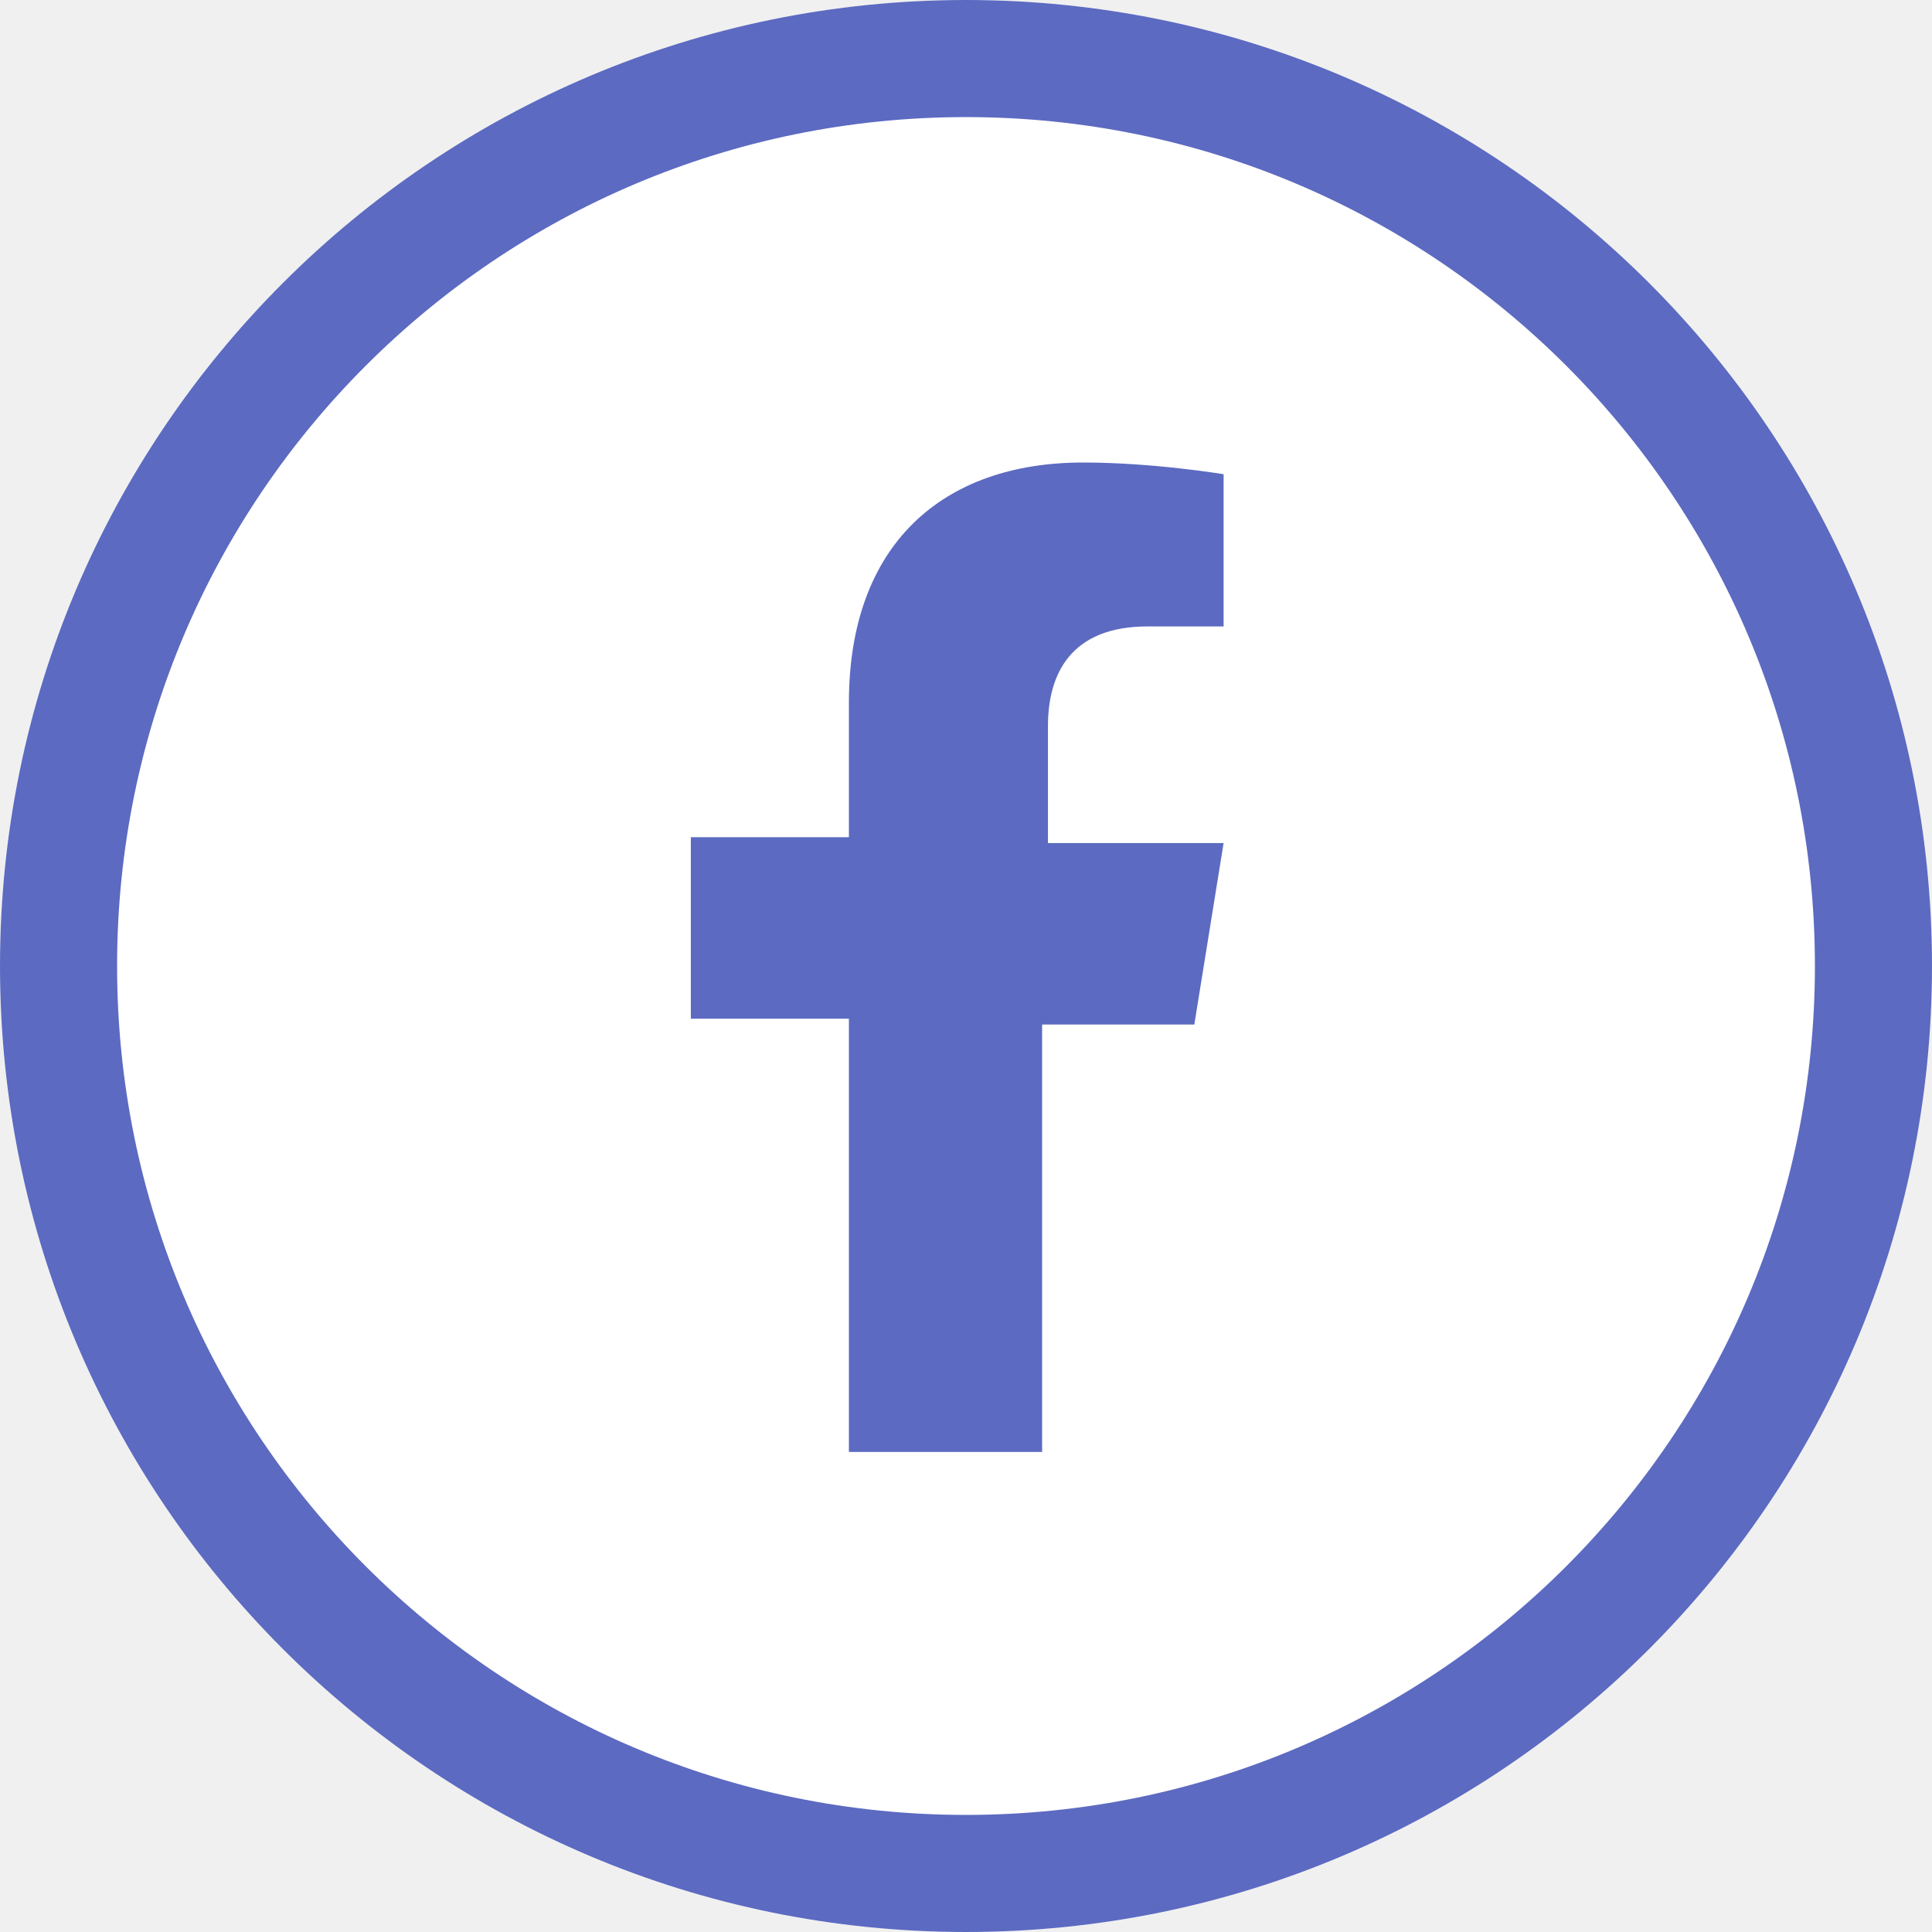
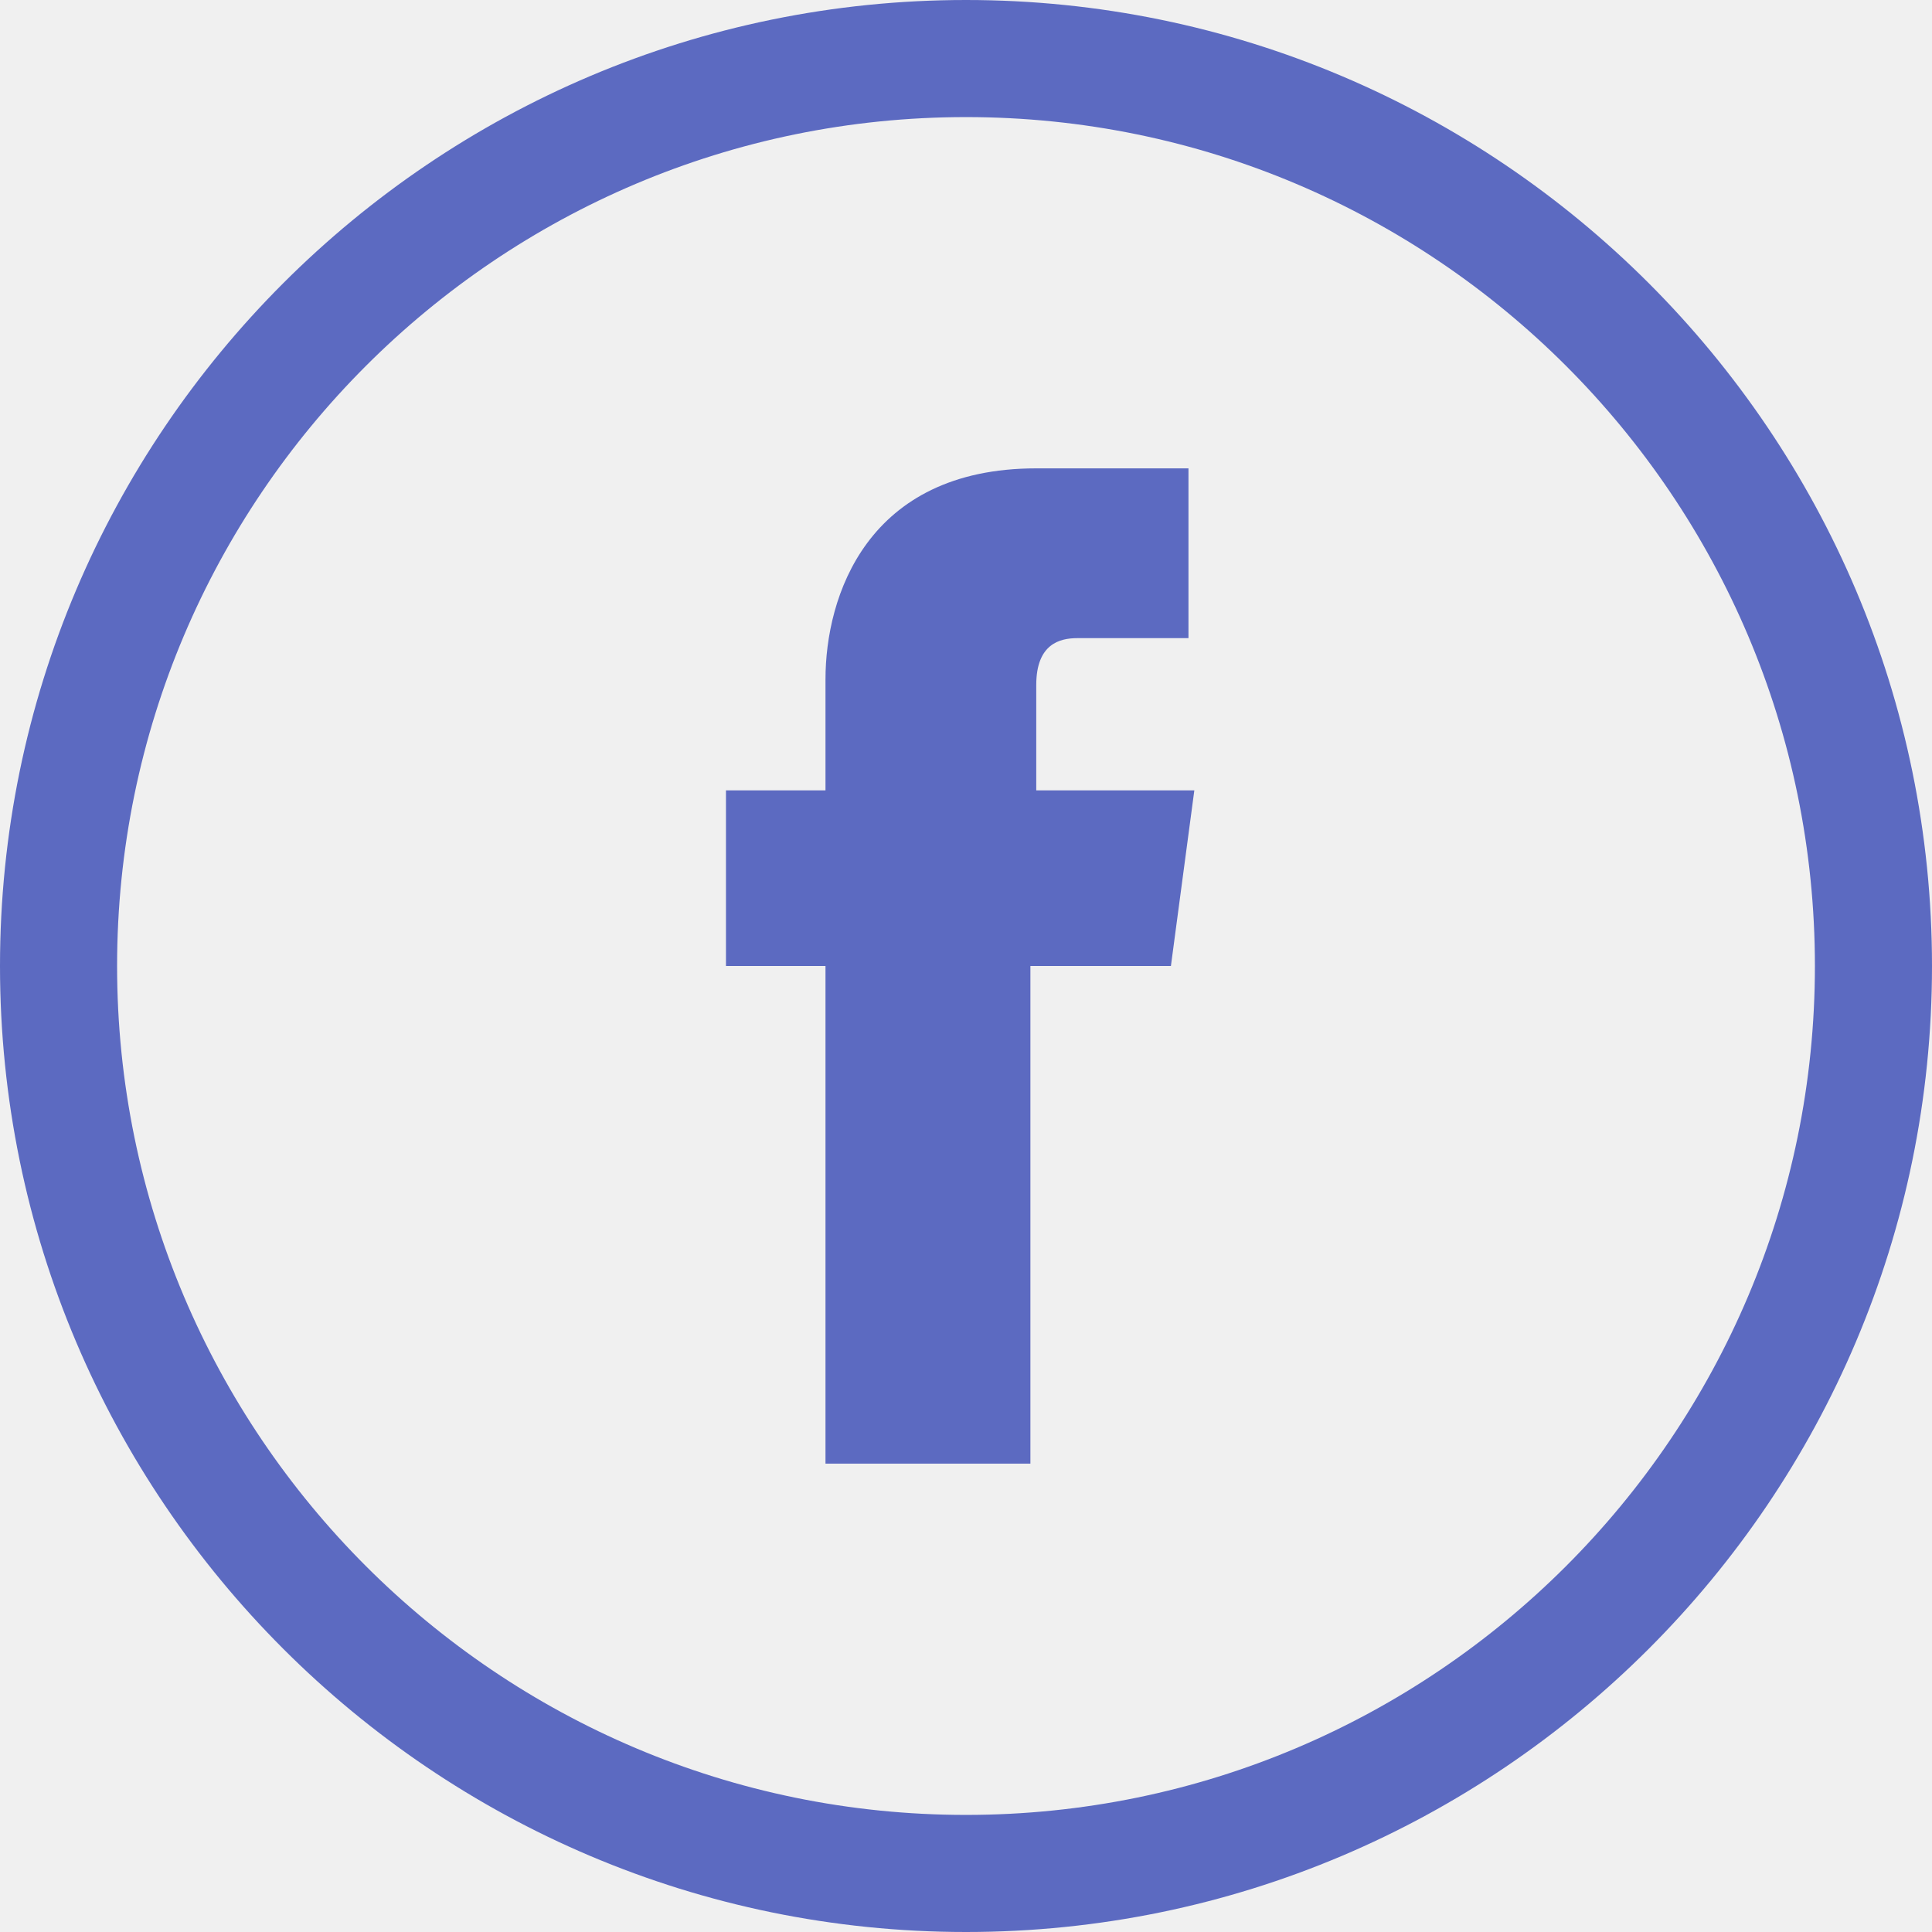
<svg xmlns="http://www.w3.org/2000/svg" version="1.1" id="btn-facebook" x="0px" y="0px" width="33px" height="33px" viewBox="0 0 33 33" style="enable-background:new 0 0 33 33;" xml:space="preserve">
  <style type="text/css">
- 	.st0{fill:#FFFFFF;}
- 	.st1{fill:none;stroke:#5C6AC1;stroke-width:2;}
- 	.st2{enable-background:new    ;}
- 	.st3{fill:#5C6AC1;}
+ 	.st0{fill:#5C6AC1;}
</style>
-   <g id="Ellipse_828">
-     <circle class="st0" cx="16.5" cy="16.5" r="16.5" />
-     <circle class="st1" cx="16.5" cy="16.5" r="15.5" />
-   </g>
-   <g class="st2">
-     <path class="st3" d="M17.8,17.4v7.4h-3.3v-7.4h-2.7v-3.1h2.7V12c0-2.7,1.6-4.1,4-4.1c1.2,0,2.4,0.2,2.4,0.2v2.6h-1.3   c-1.3,0-1.7,0.8-1.7,1.7v2h3l-0.5,3.1H17.8z" />
-   </g>
+   <path class="st0" d="M20.4,13.5h-2.7v-1.8c0-0.7,0.4-0.8,0.7-0.8c0.3,0,1.9,0,1.9,0V8l-2.6,0c-2.9,0-3.6,2.2-3.6,3.6v1.9h-1.7v3h1.7  c0,3.8,0,8.5,0,8.5h3.5c0,0,0-4.7,0-8.5h2.4L20.4,13.5z" />
+   <path class="st0" d="M16.5,0C7.4,0,0,7.4,0,16.5S7.4,33,16.5,33C25.6,33,33,25.6,33,16.5S25.6,0,16.5,0z M16.5,31  C8.5,31,2,24.5,2,16.5C2,8.5,8.5,2,16.5,2C24.5,2,31,8.5,31,16.5C31,24.5,24.5,31,16.5,31z" />
</svg>
